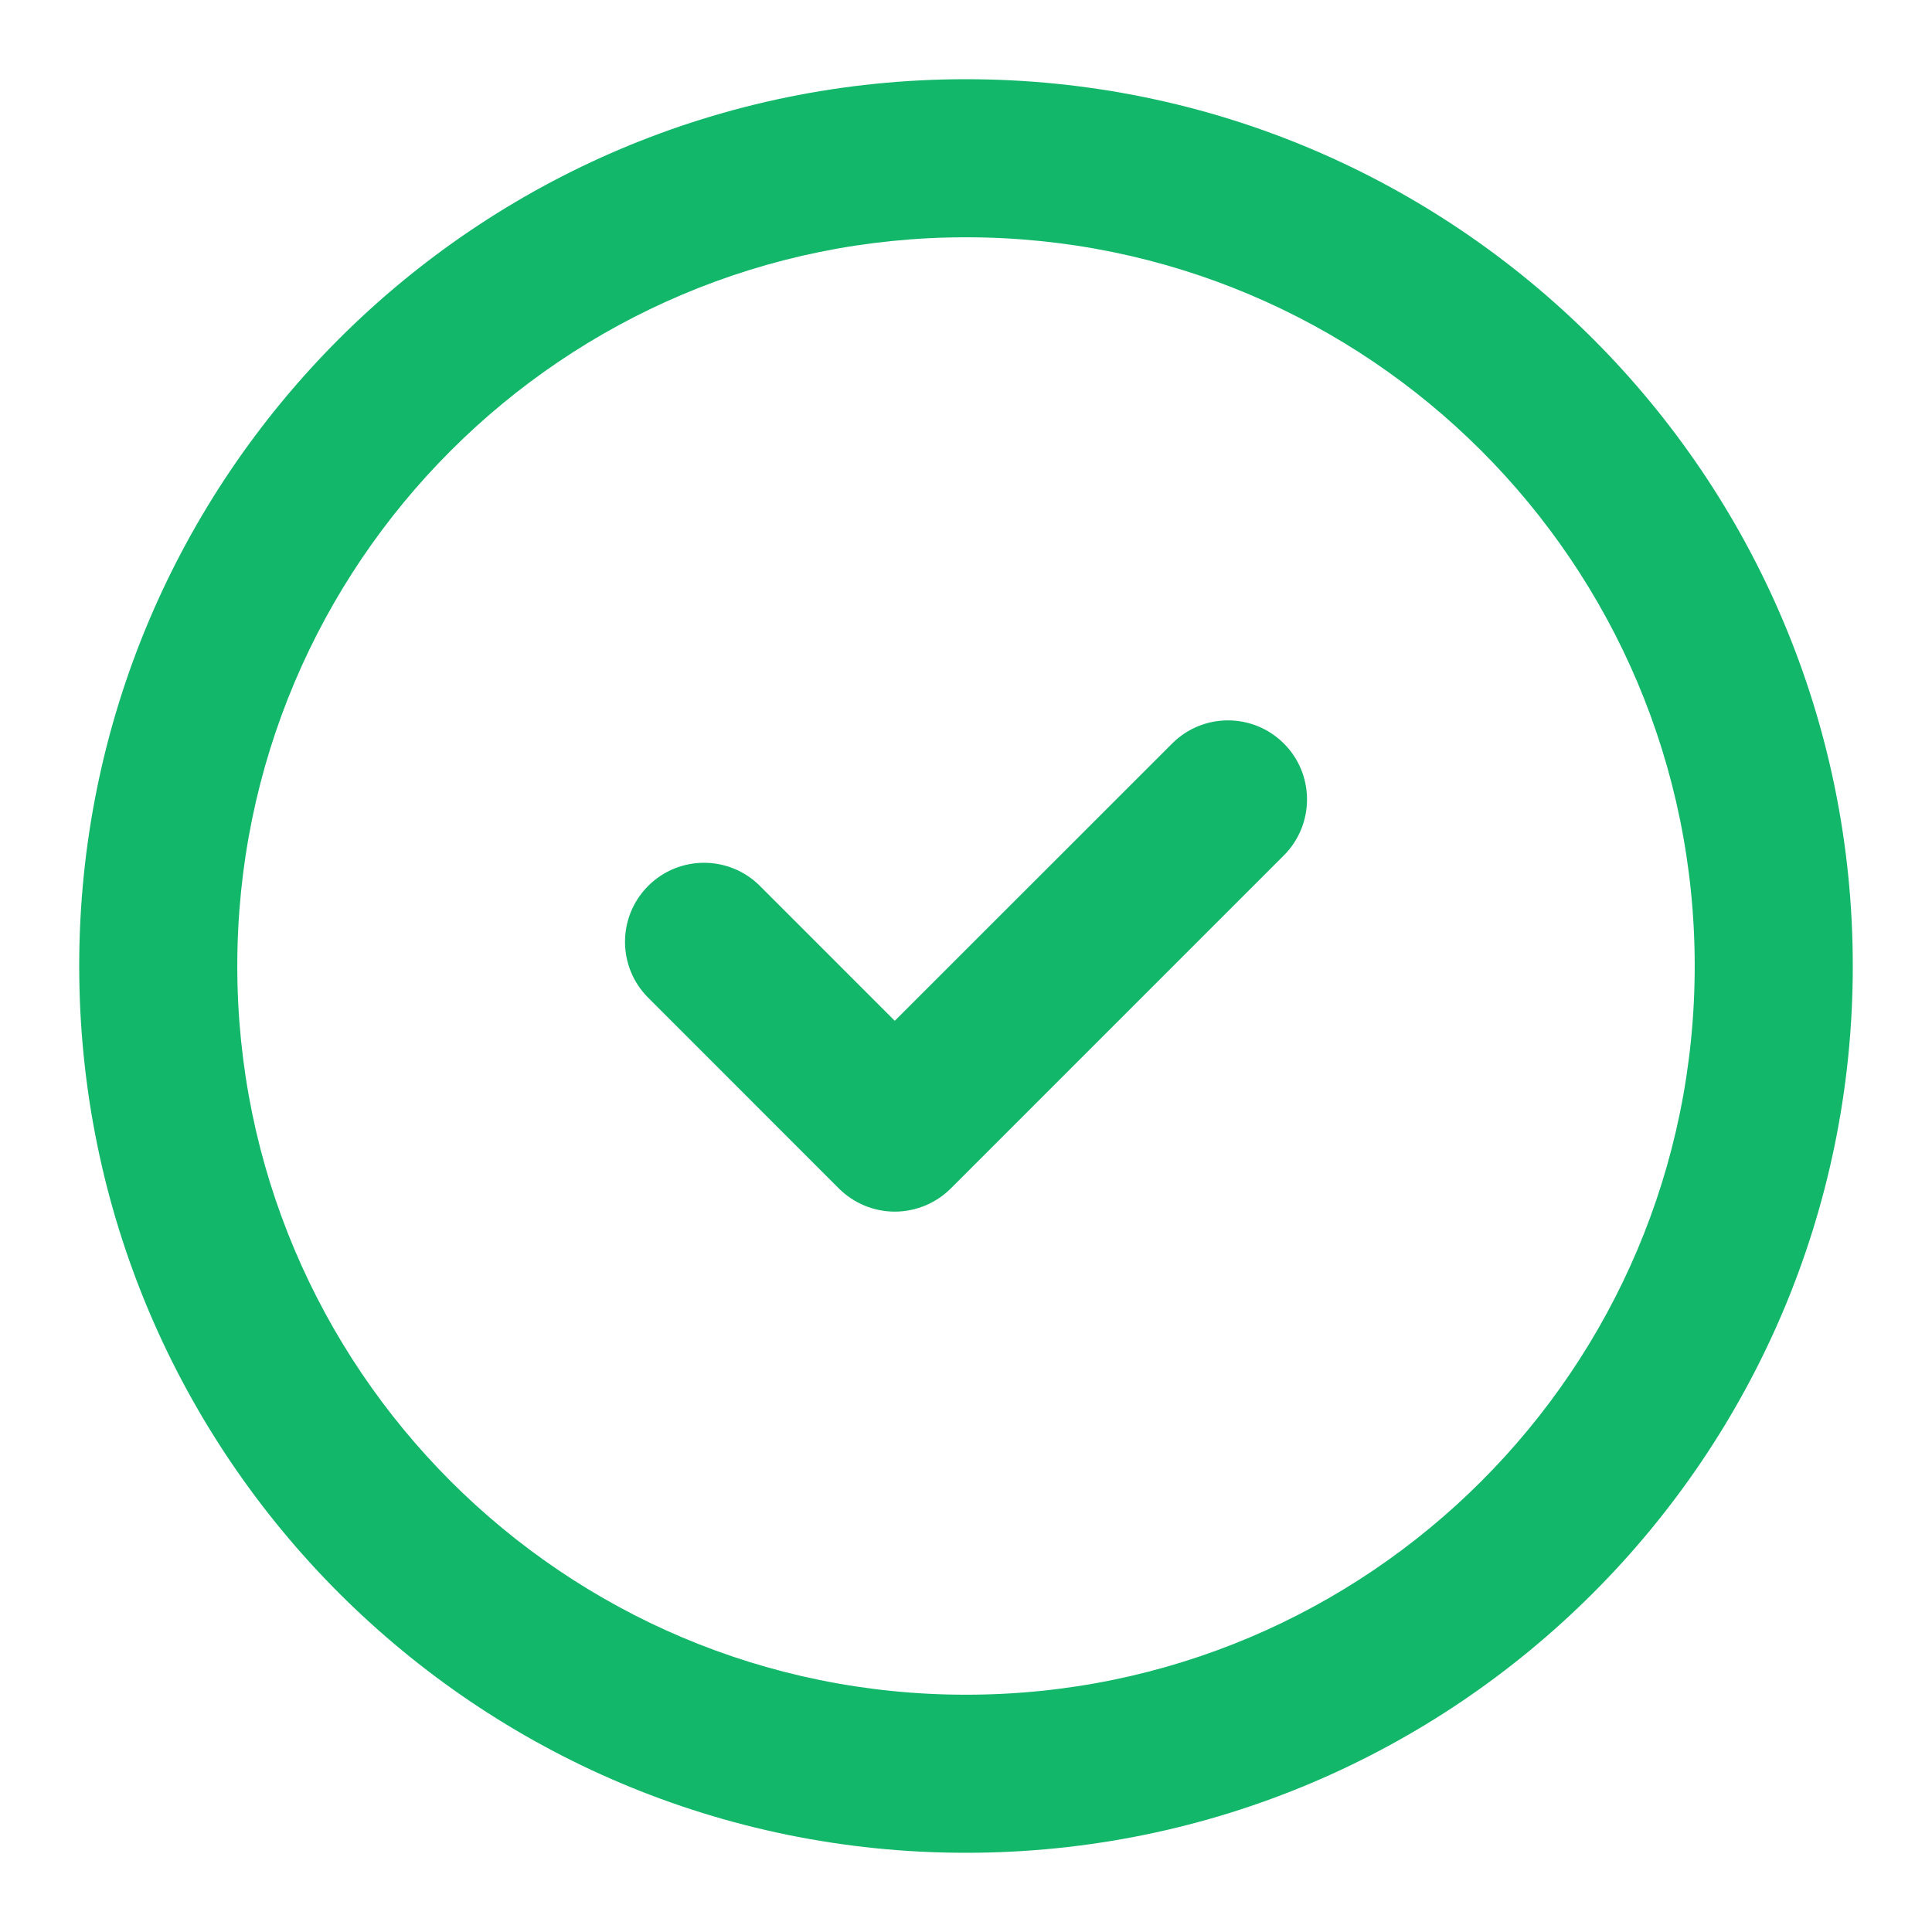
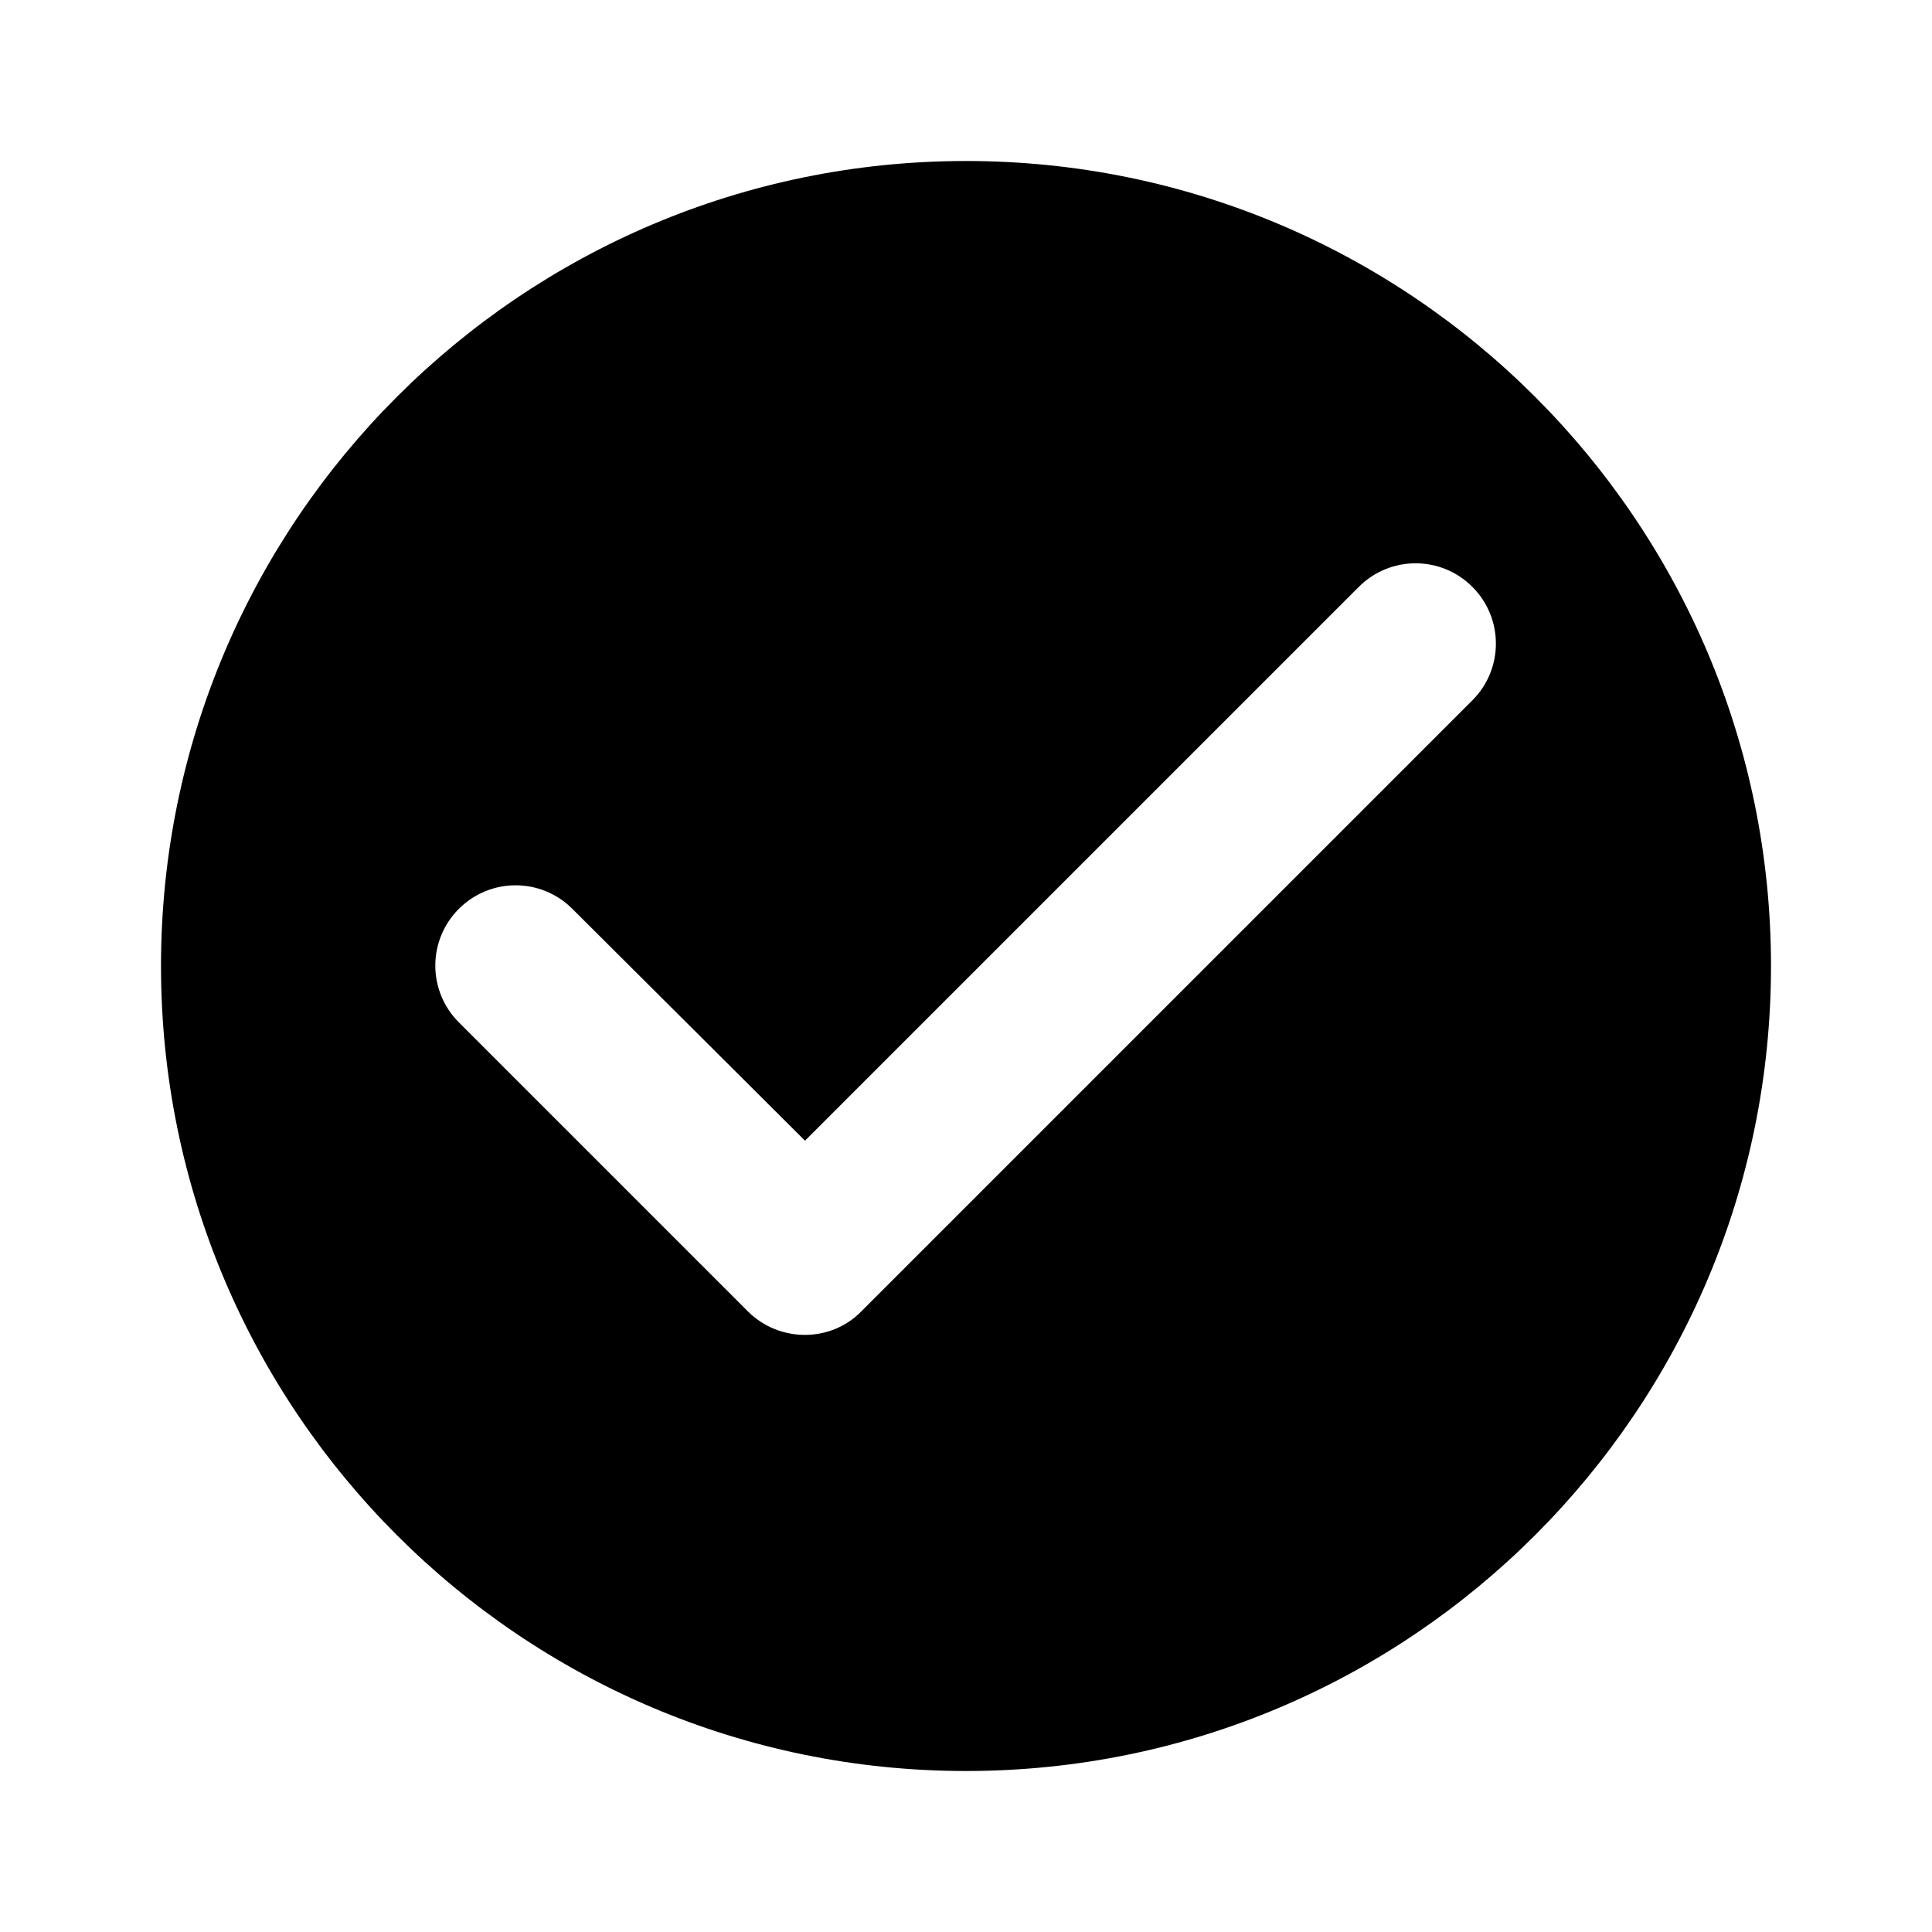
- <svg xmlns="http://www.w3.org/2000/svg" className="size-5" width="22" height="22" viewBox="0 0 22 22" fill="none">
-   <path fillRule="evenodd" clipRule="evenodd" d="M2.702 11C2.702 6.417 6.417 2.702 11 2.702C15.583 2.702 19.298 6.417 19.298 11C19.298 15.583 15.583 19.298 11 19.298C6.417 19.298 2.702 15.583 2.702 11ZM11 0.902C5.423 0.902 0.902 5.423 0.902 11C0.902 16.577 5.423 21.098 11 21.098C16.577 21.098 21.098 16.577 21.098 11C21.098 5.423 16.577 0.902 11 0.902ZM14.62 9.74C14.971 9.388 14.971 8.818 14.62 8.467C14.268 8.115 13.698 8.115 13.347 8.467L10.189 11.624L8.653 10.088C8.302 9.737 7.732 9.737 7.381 10.088C7.029 10.44 7.029 11.01 7.381 11.361L9.553 13.534C9.722 13.702 9.951 13.797 10.189 13.797C10.428 13.797 10.657 13.702 10.826 13.534L14.62 9.74Z" fill="#12B76A" />
+ <svg xmlns="http://www.w3.org/2000/svg" width="24" height="24" viewBox="0 0 24 24" fill="currentColor">
+   <path d="M12 2C6.48 2 2 6.48 2 12s4.48 10 10 10 10-4.48 10-10S17.52 2 12 2M9.29 16.29 5.7 12.7a.996.996 0 0 1 0-1.41c.39-.39 1.02-.39 1.41 0L10 14.17l6.88-6.88c.39-.39 1.02-.39 1.41 0s.39 1.02 0 1.41l-7.59 7.59c-.38.39-1.02.39-1.41 0" />
</svg>
